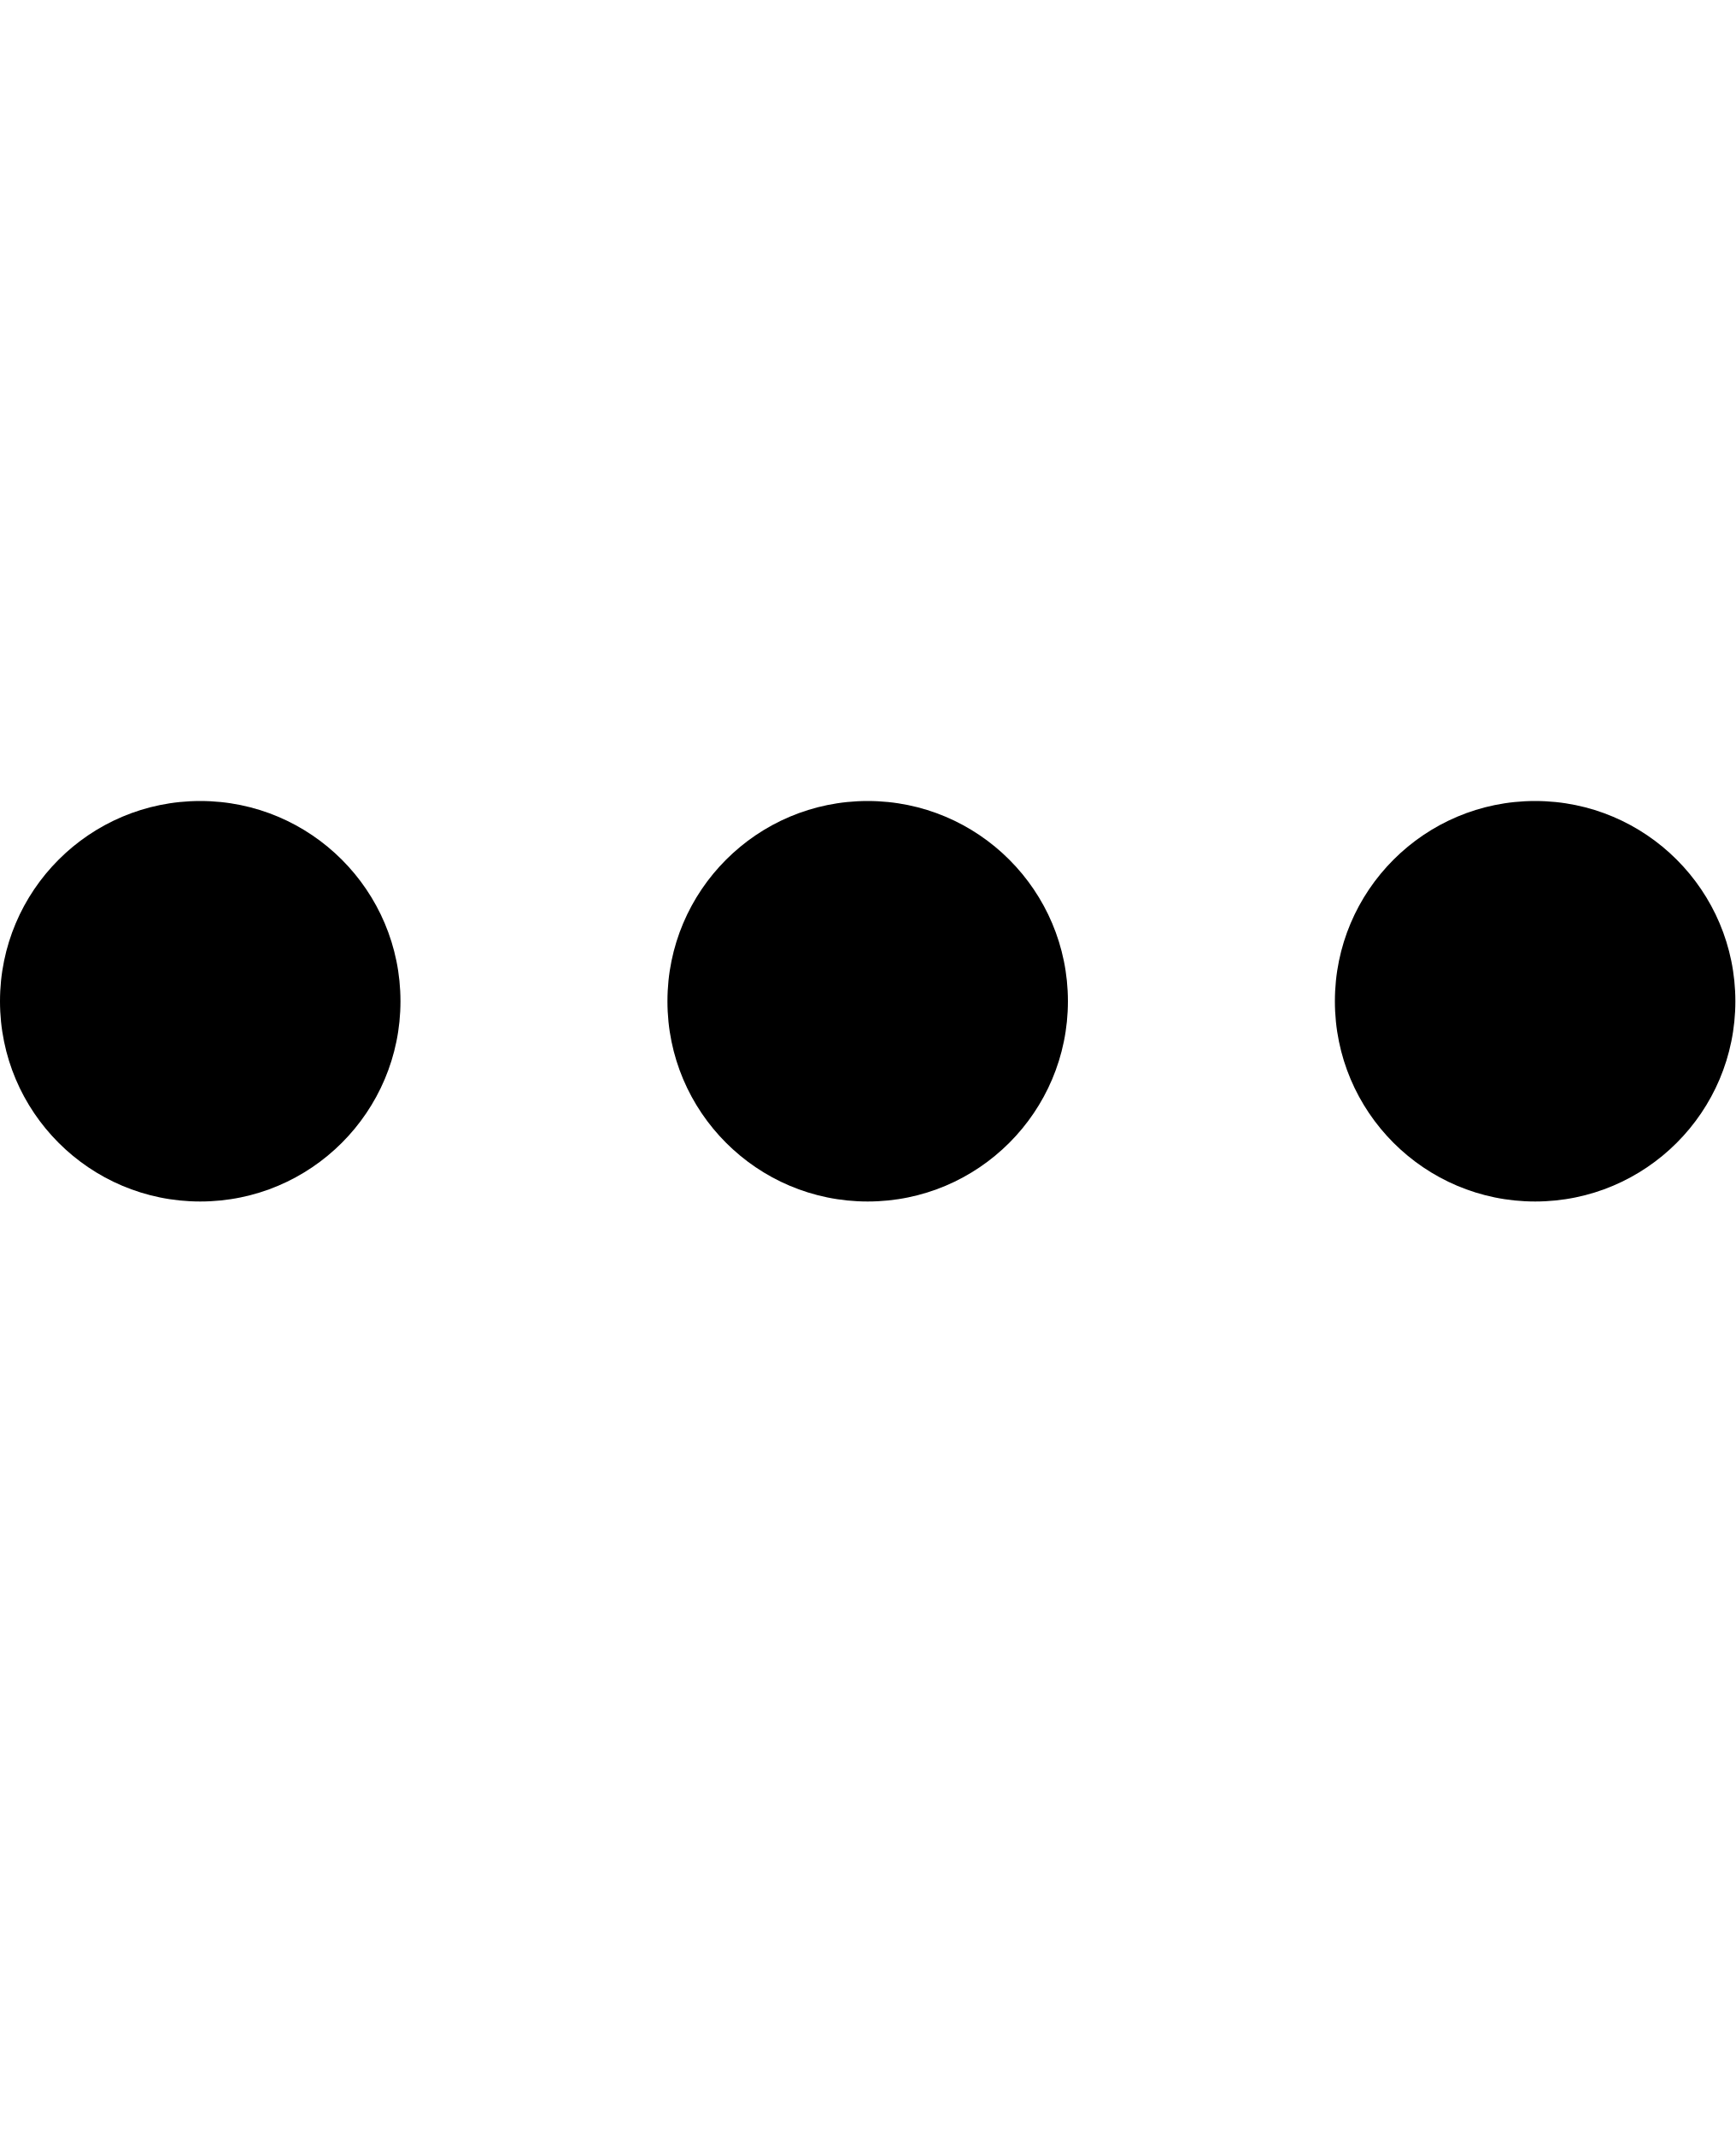
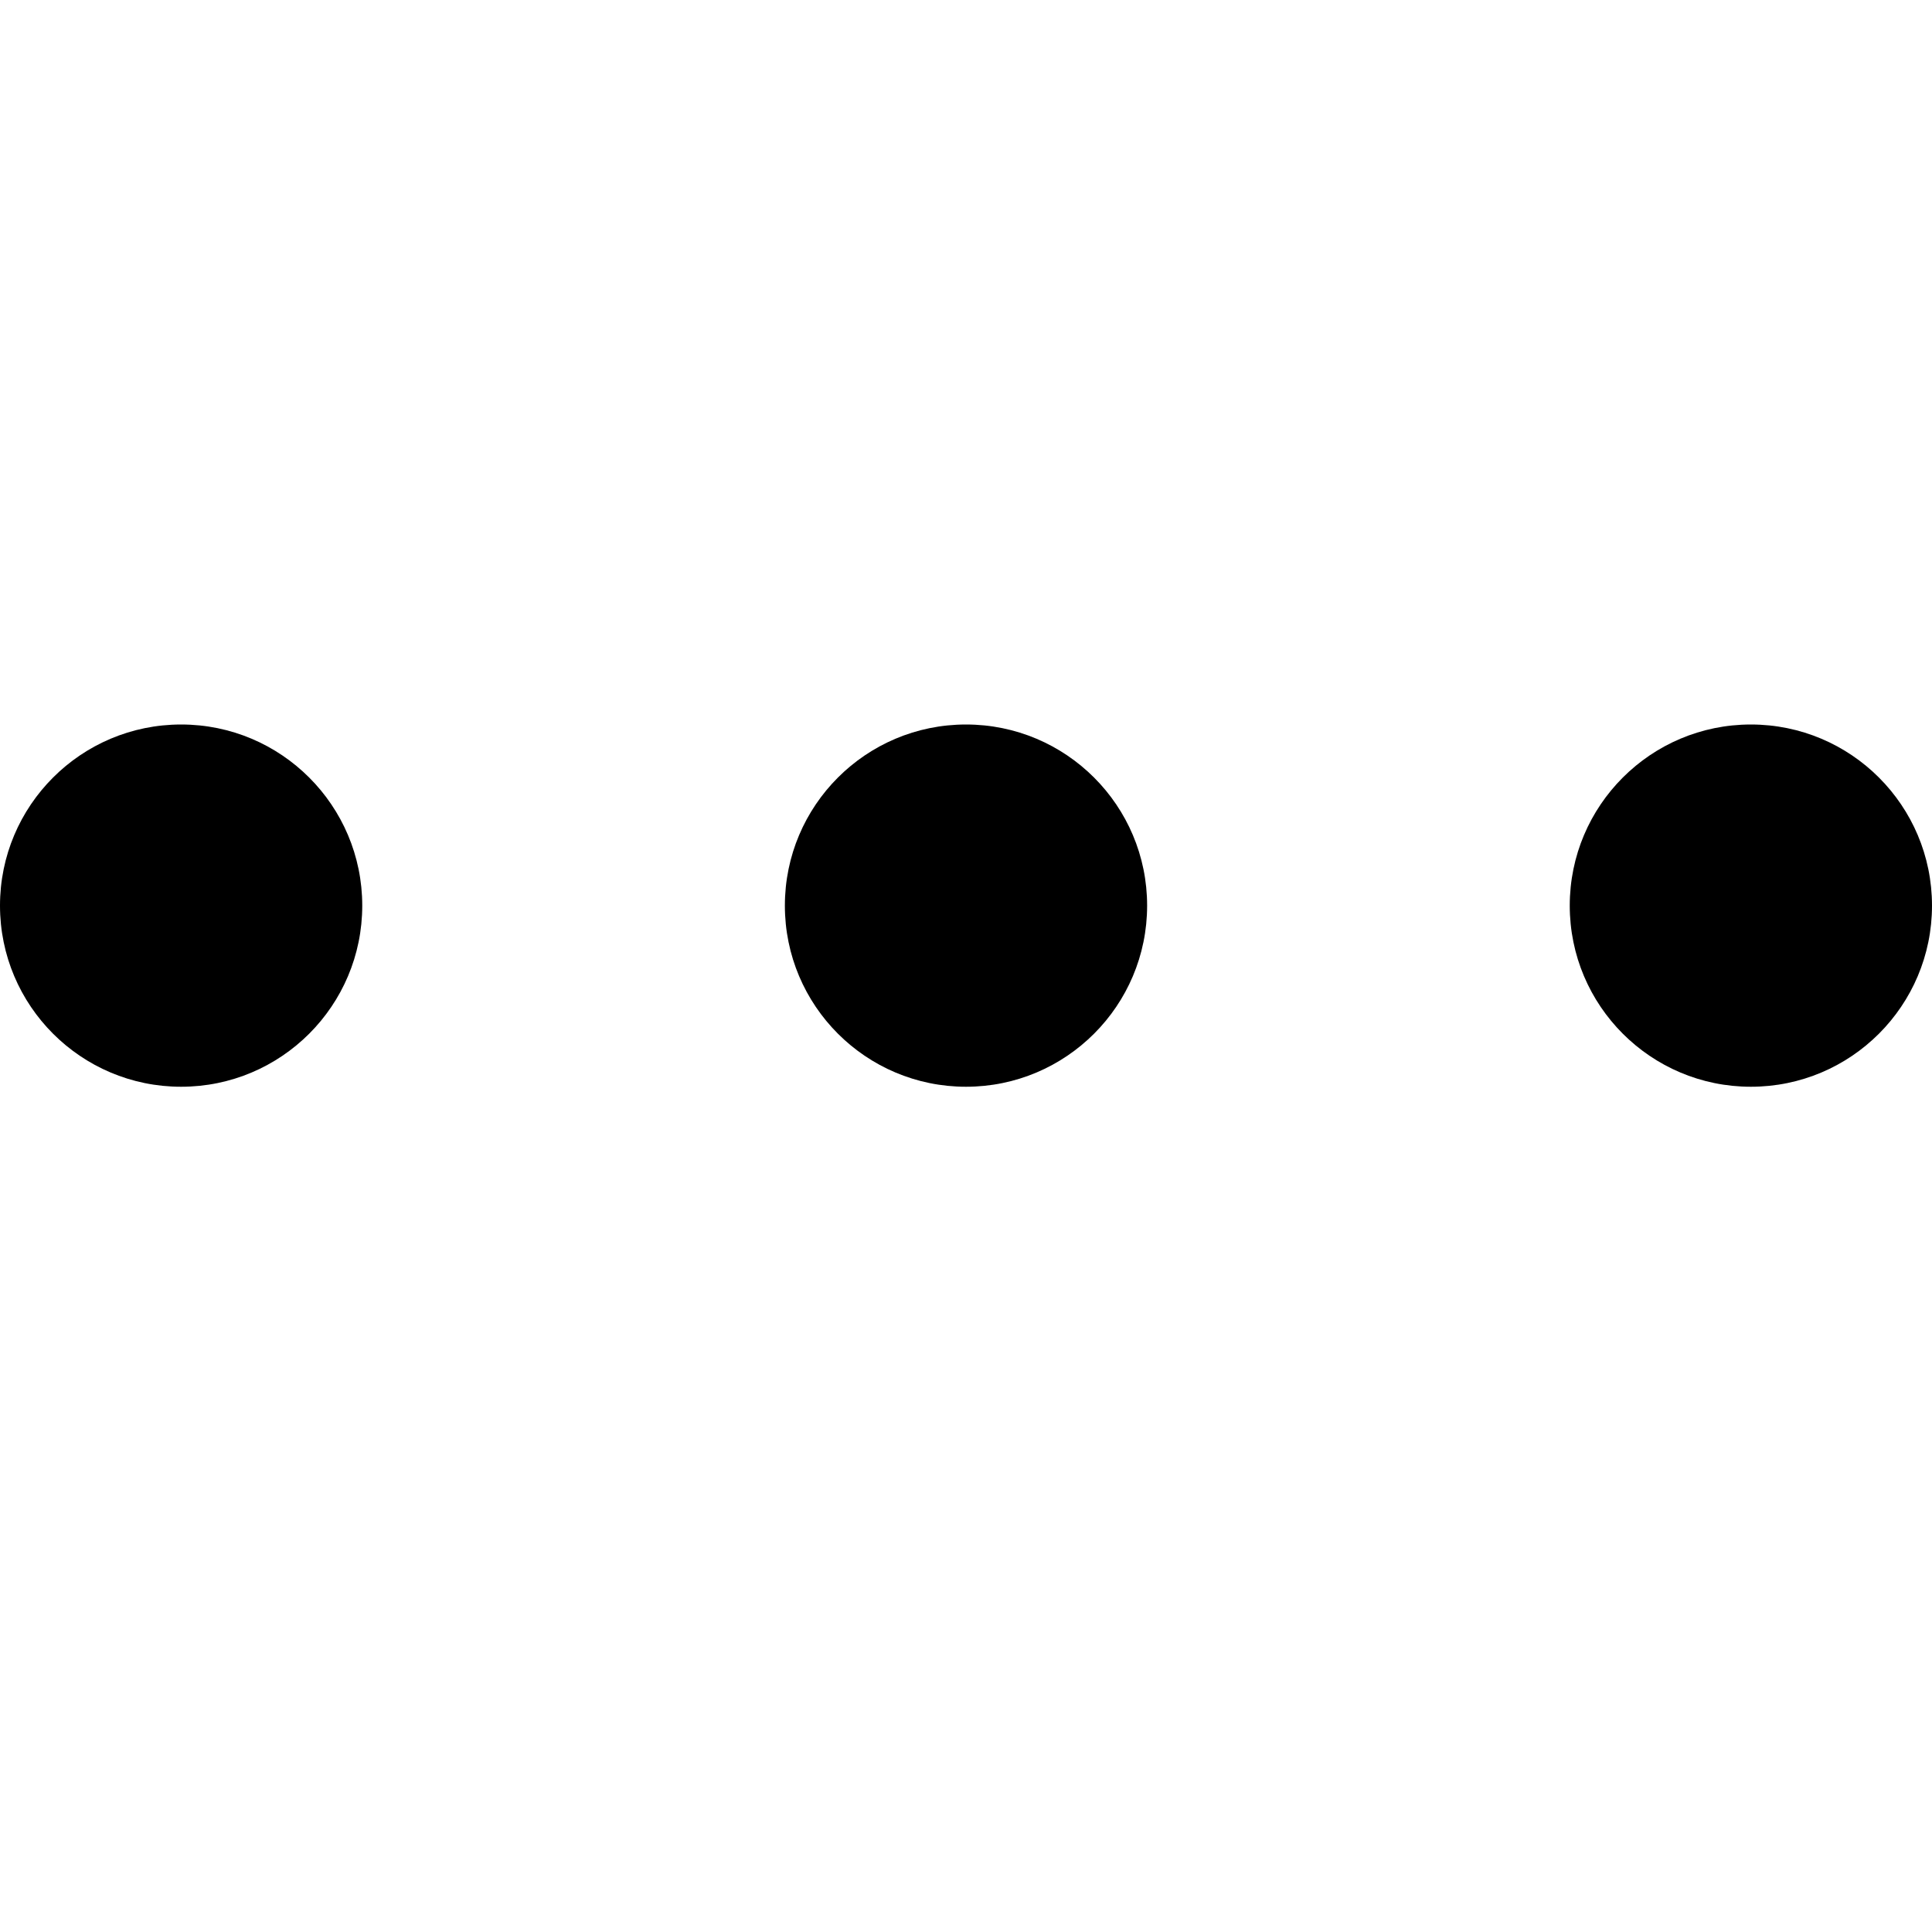
- <svg xmlns="http://www.w3.org/2000/svg" viewBox="0 0 13 16">
-   <path d="M1.5 9a1.5 1.5 0 1 0 0-3 1.5 1.5 0 0 0 0 3zm5 0a1.5 1.5 0 1 0 0-3 1.5 1.5 0 0 0 0 3zM13 7.5a1.5 1.5 0 1 1-3 0 1.5 1.5 0 0 1 3 0z" />
+ <svg xmlns="http://www.w3.org/2000/svg" width="16" height="16" viewBox="0 0 16 16">
+   <path d="M8 9a1.5 1.5 0 100-3 1.5 1.5 0 000 3zM1.5 9a1.5 1.5 0 100-3 1.5 1.5 0 000 3zm13 0a1.5 1.5 0 100-3 1.5 1.5 0 000 3z" />
</svg>
